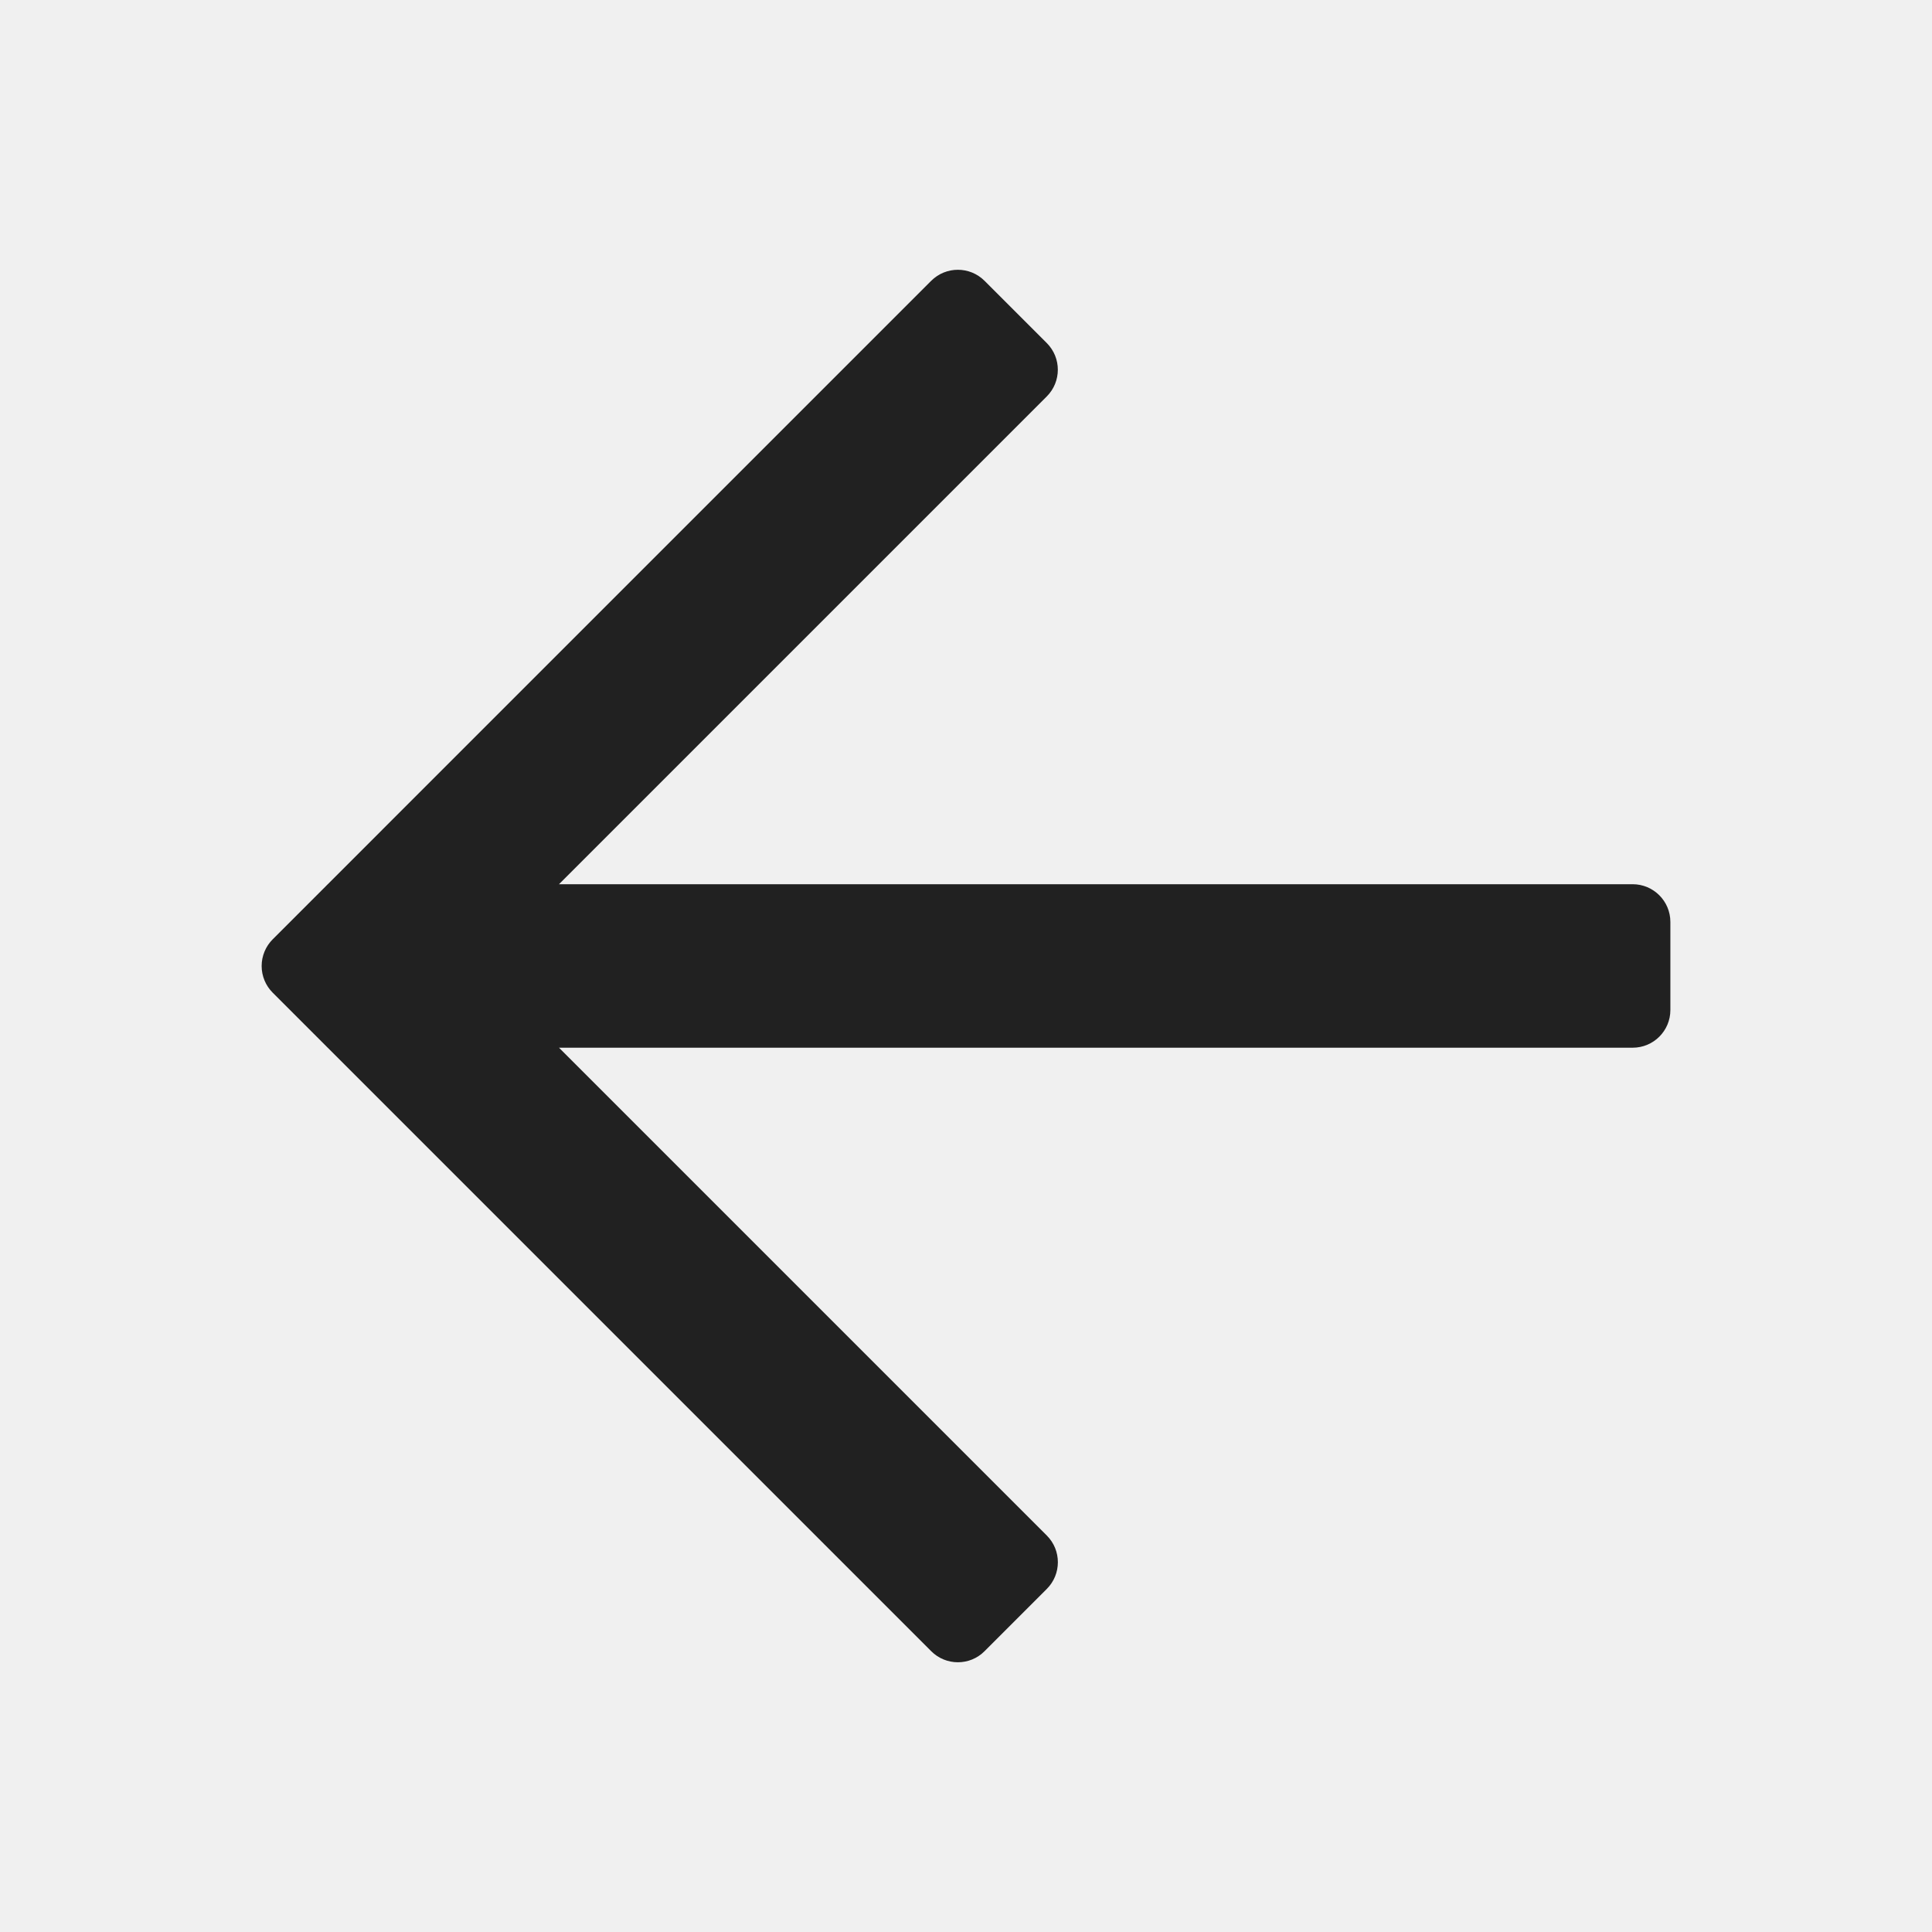
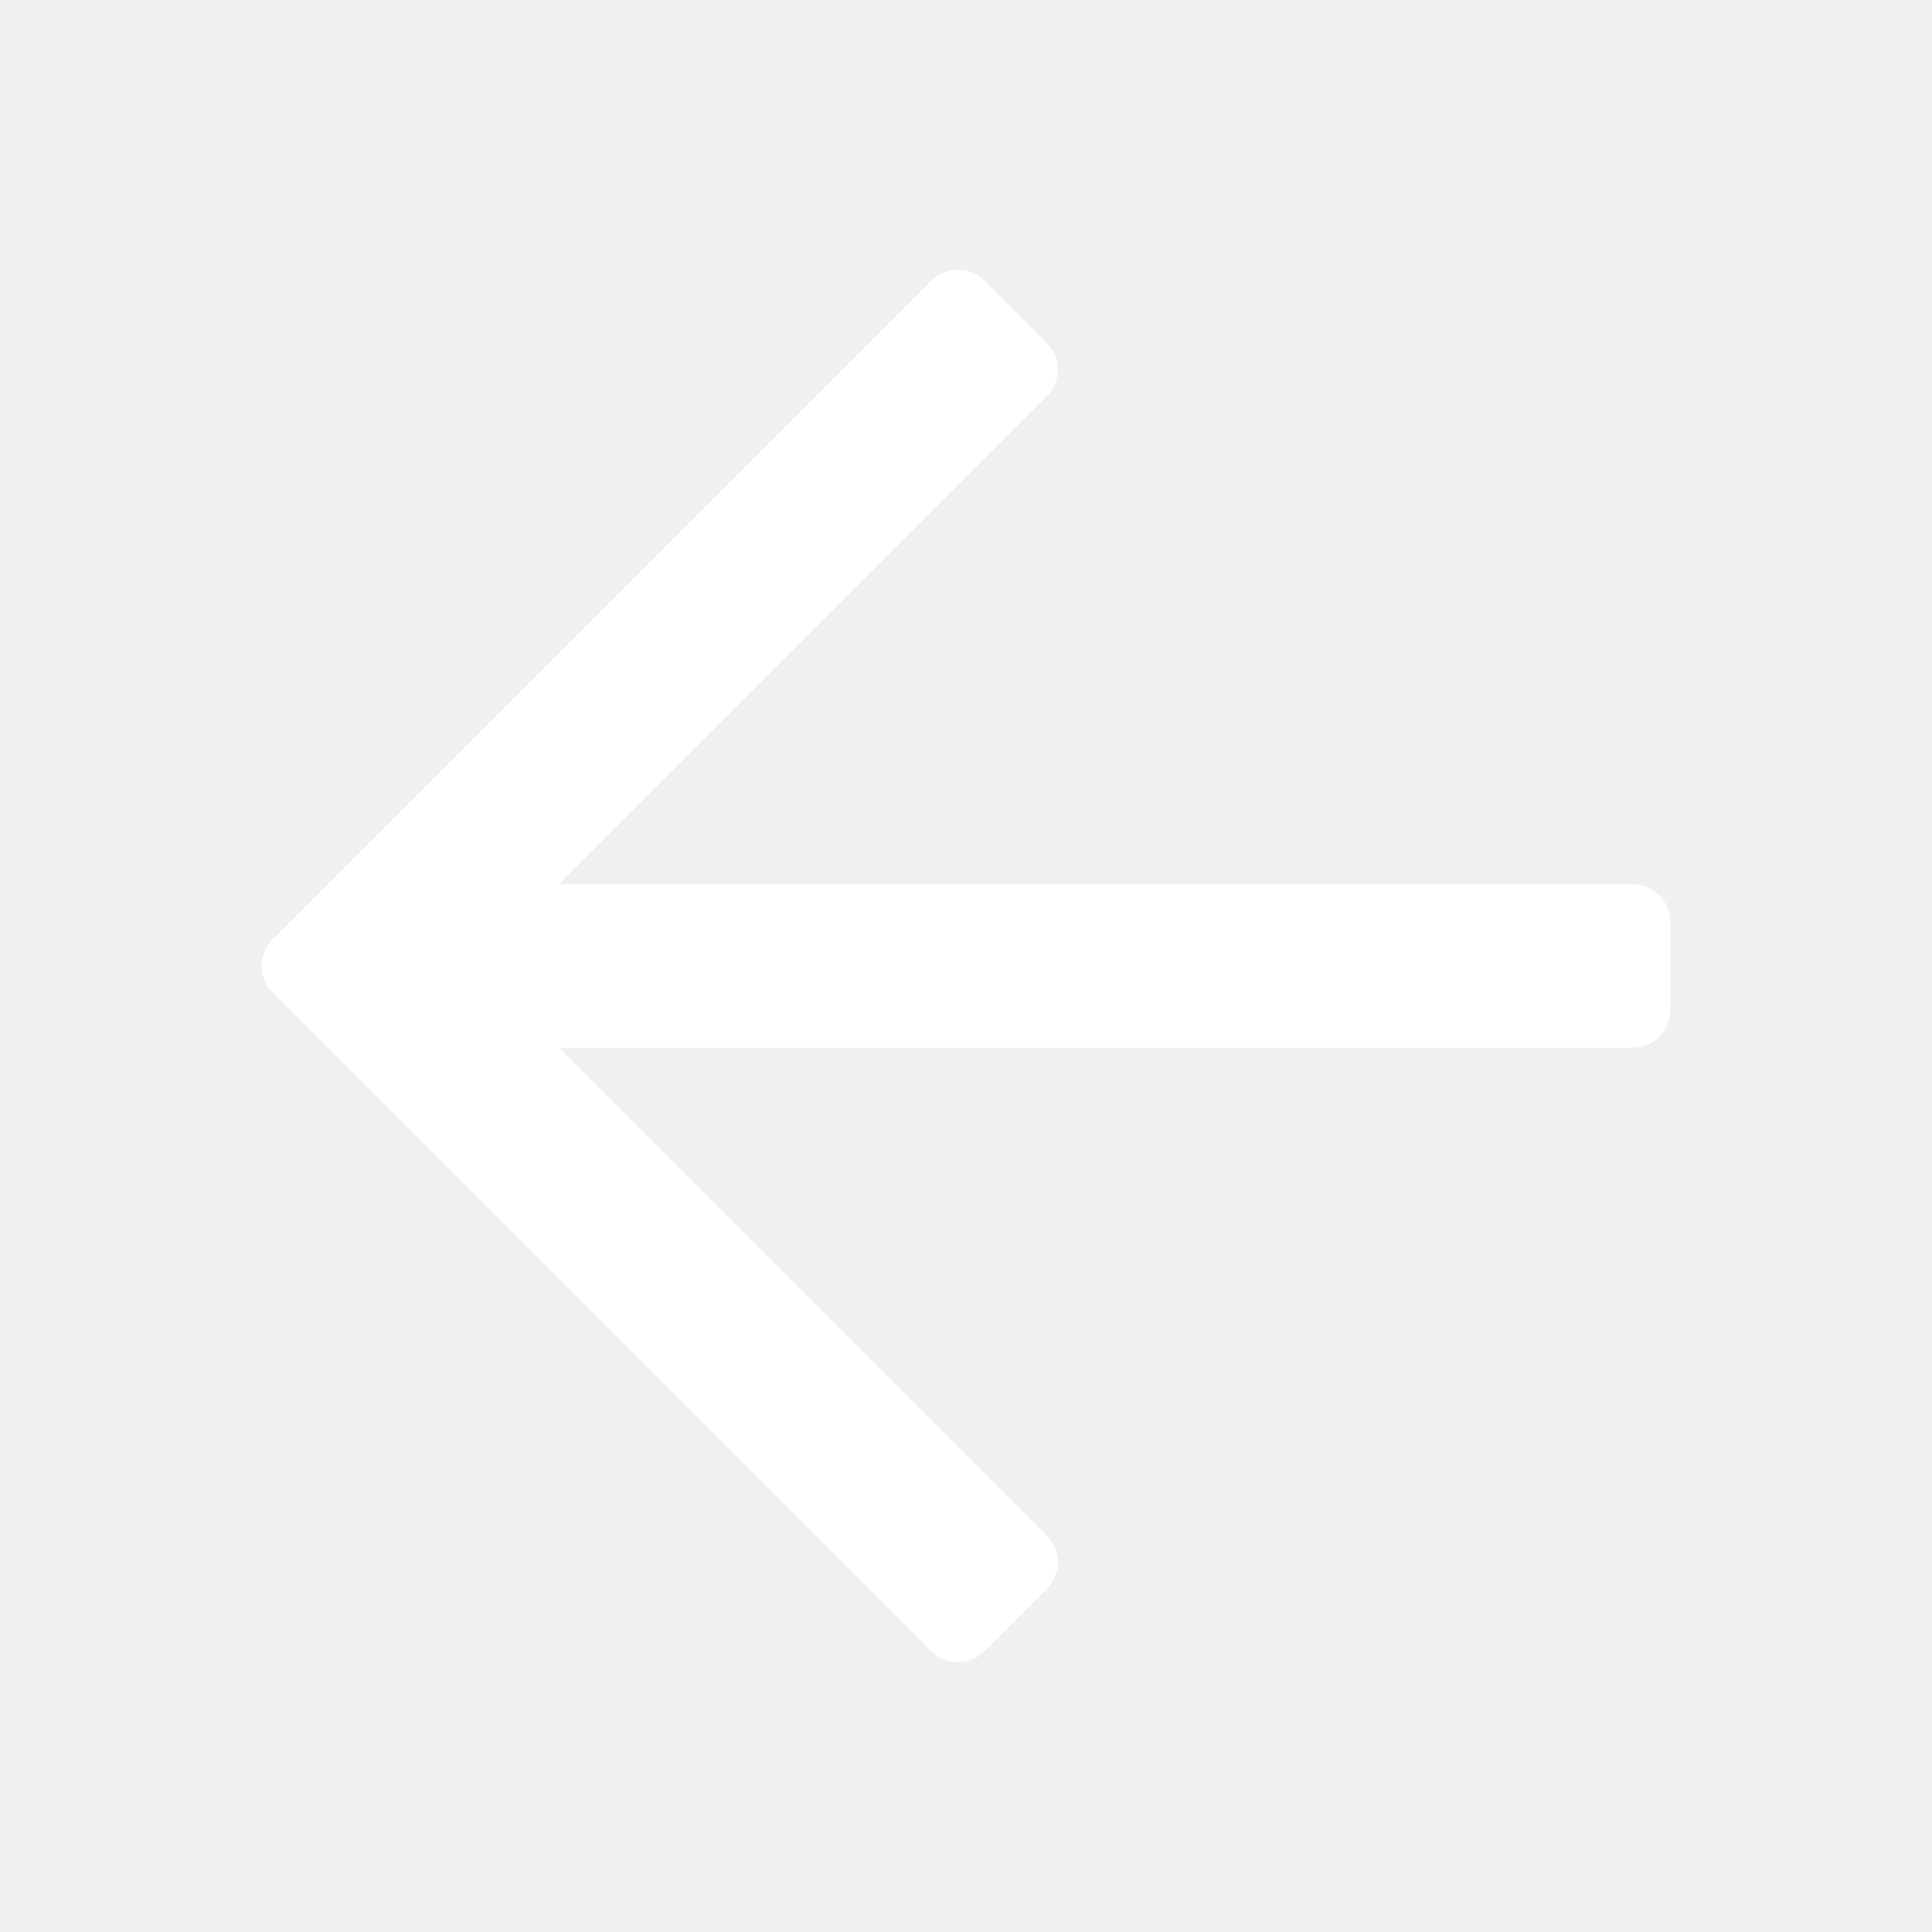
<svg xmlns="http://www.w3.org/2000/svg" width="24" height="24" fill="none" viewBox="0 0 24 24">
-   <path fill="#212121" d="m12.23 20.512.774-.774a.469.469 0 0 0 0-.663l-6.06-6.06h13.337c.26 0 .469-.21.469-.468v-1.094a.469.469 0 0 0-.469-.469H6.944l6.06-6.06a.469.469 0 0 0 0-.662l-.774-.774a.469.469 0 0 0-.662 0l-8.18 8.18a.469.469 0 0 0 0 .664l8.18 8.18c.183.183.48.183.662 0Z" />
+   <path fill="#ffffff" d="m12.23 20.512.774-.774a.469.469 0 0 0 0-.663l-6.06-6.06h13.337c.26 0 .469-.21.469-.468v-1.094a.469.469 0 0 0-.469-.469H6.944l6.06-6.06a.469.469 0 0 0 0-.662l-.774-.774a.469.469 0 0 0-.662 0l-8.18 8.18a.469.469 0 0 0 0 .664l8.18 8.18c.183.183.48.183.662 0Z" />
</svg>
